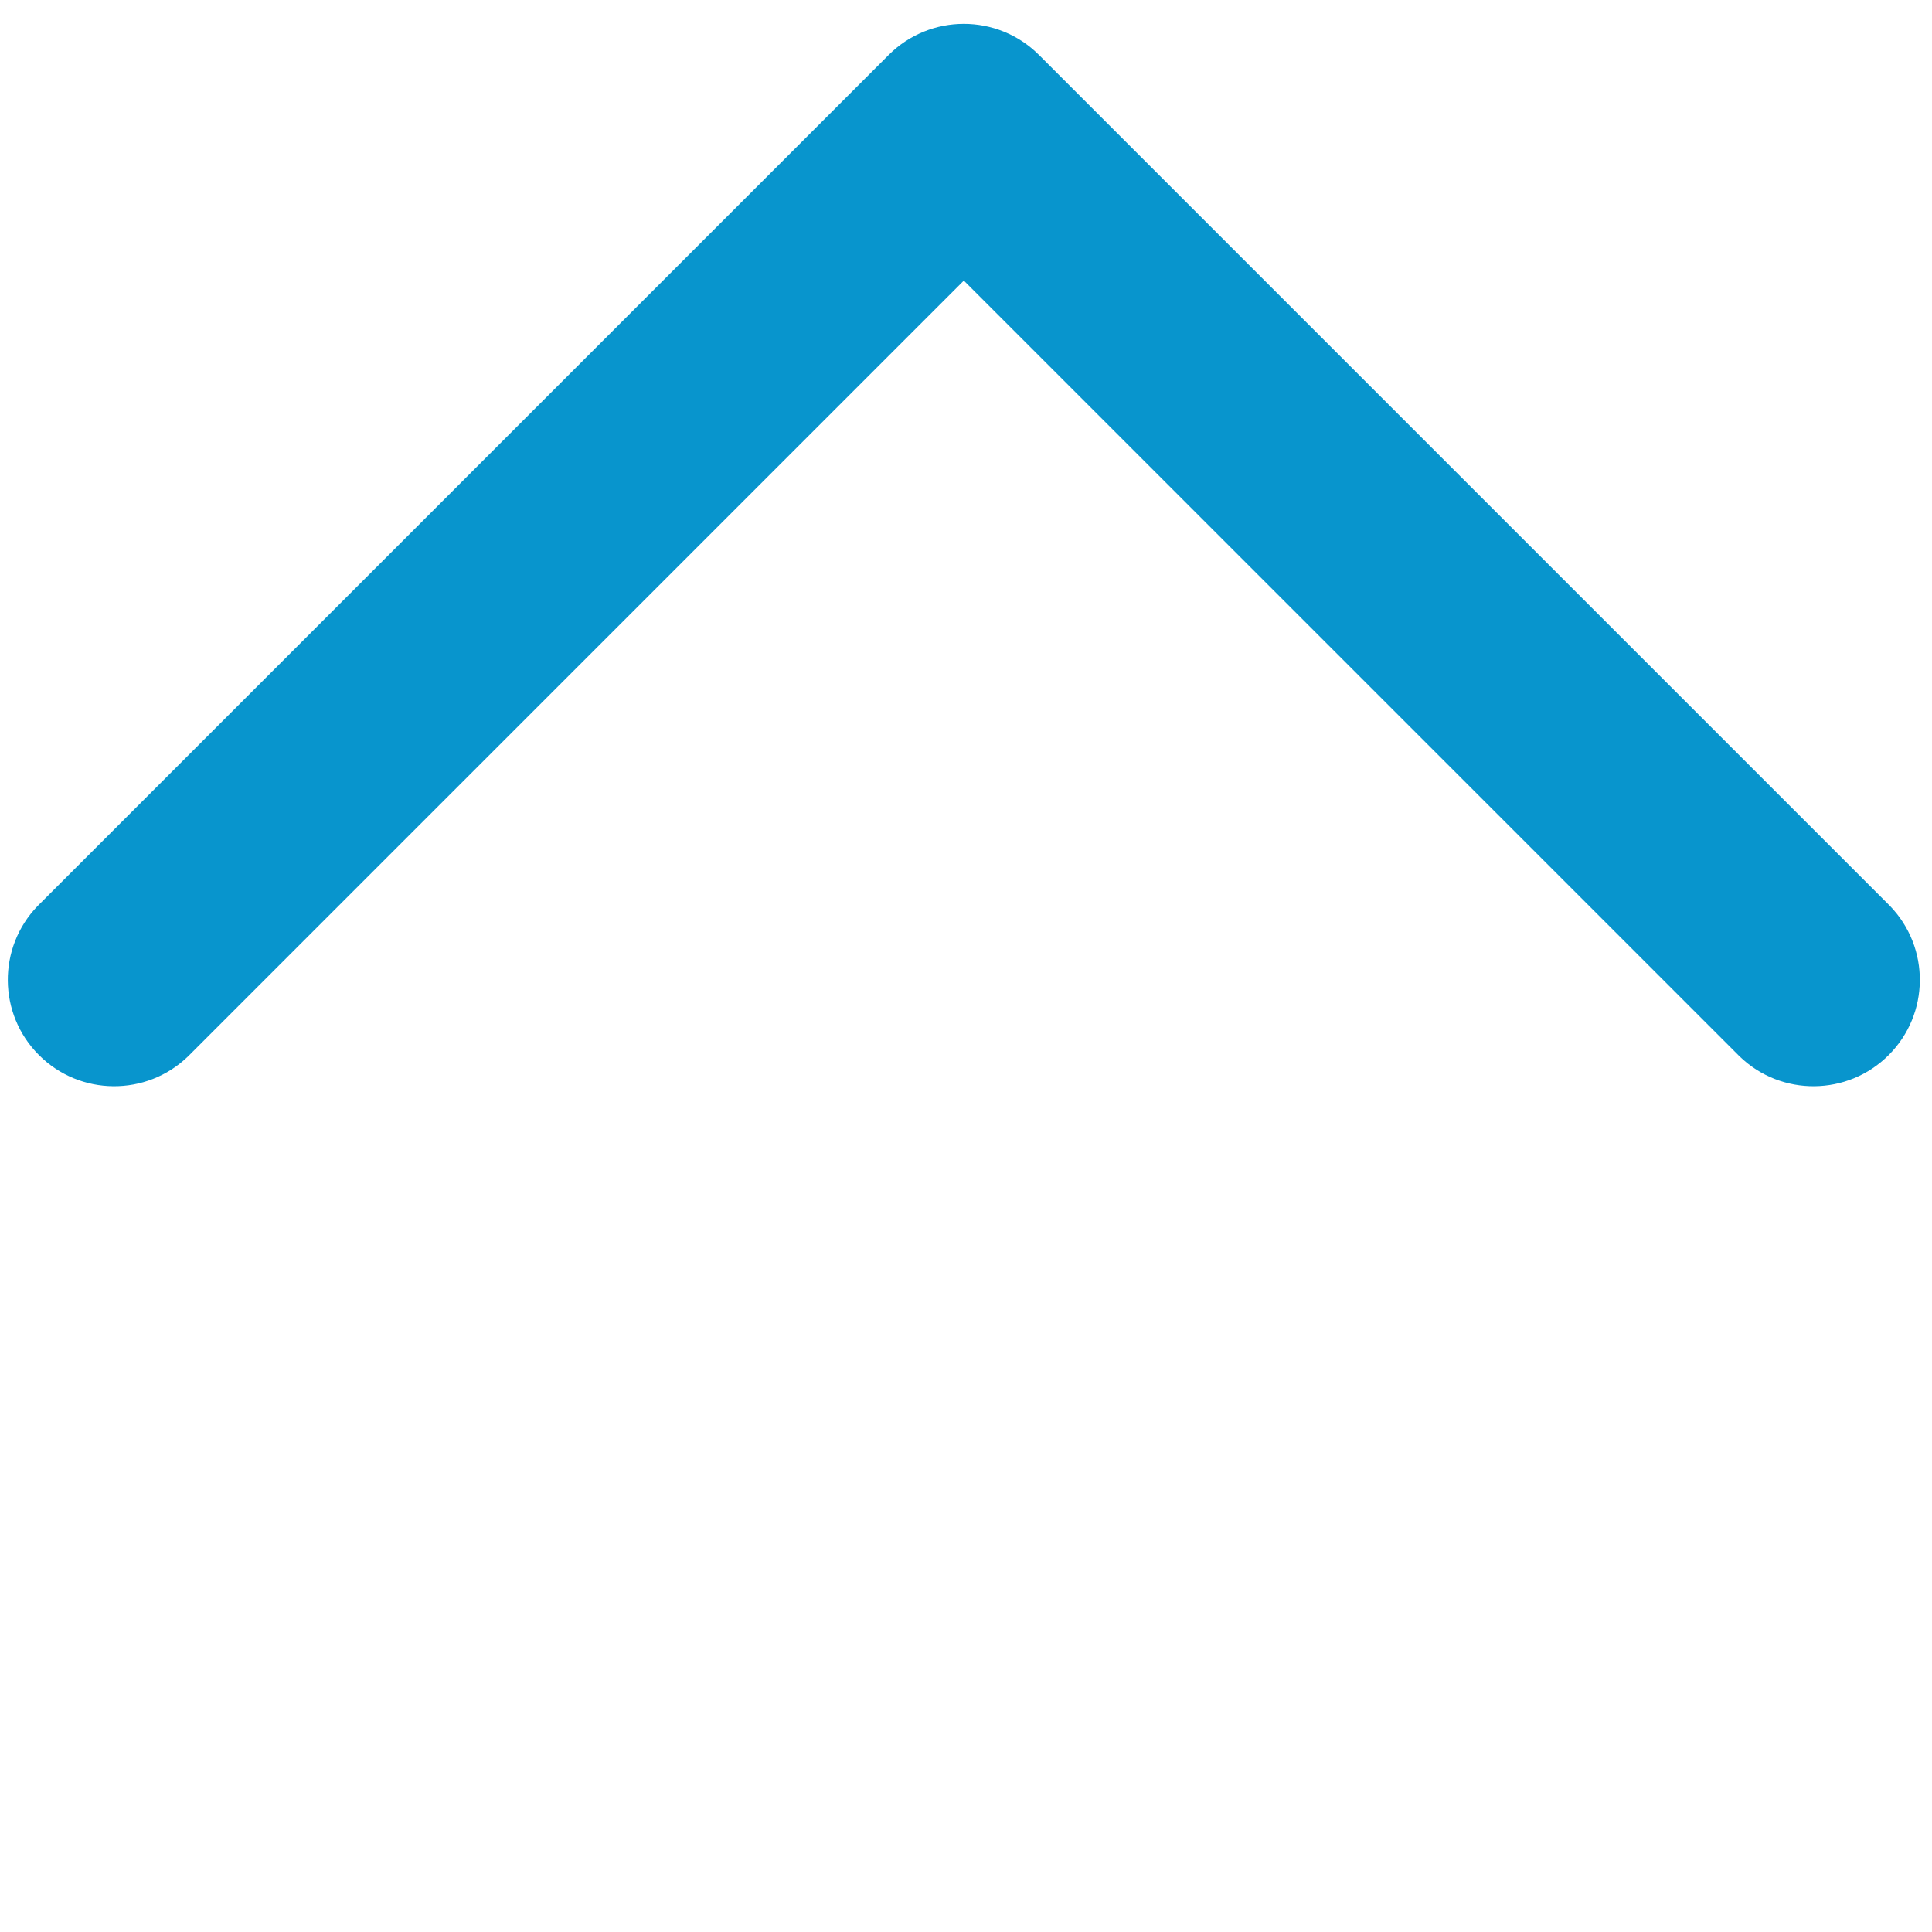
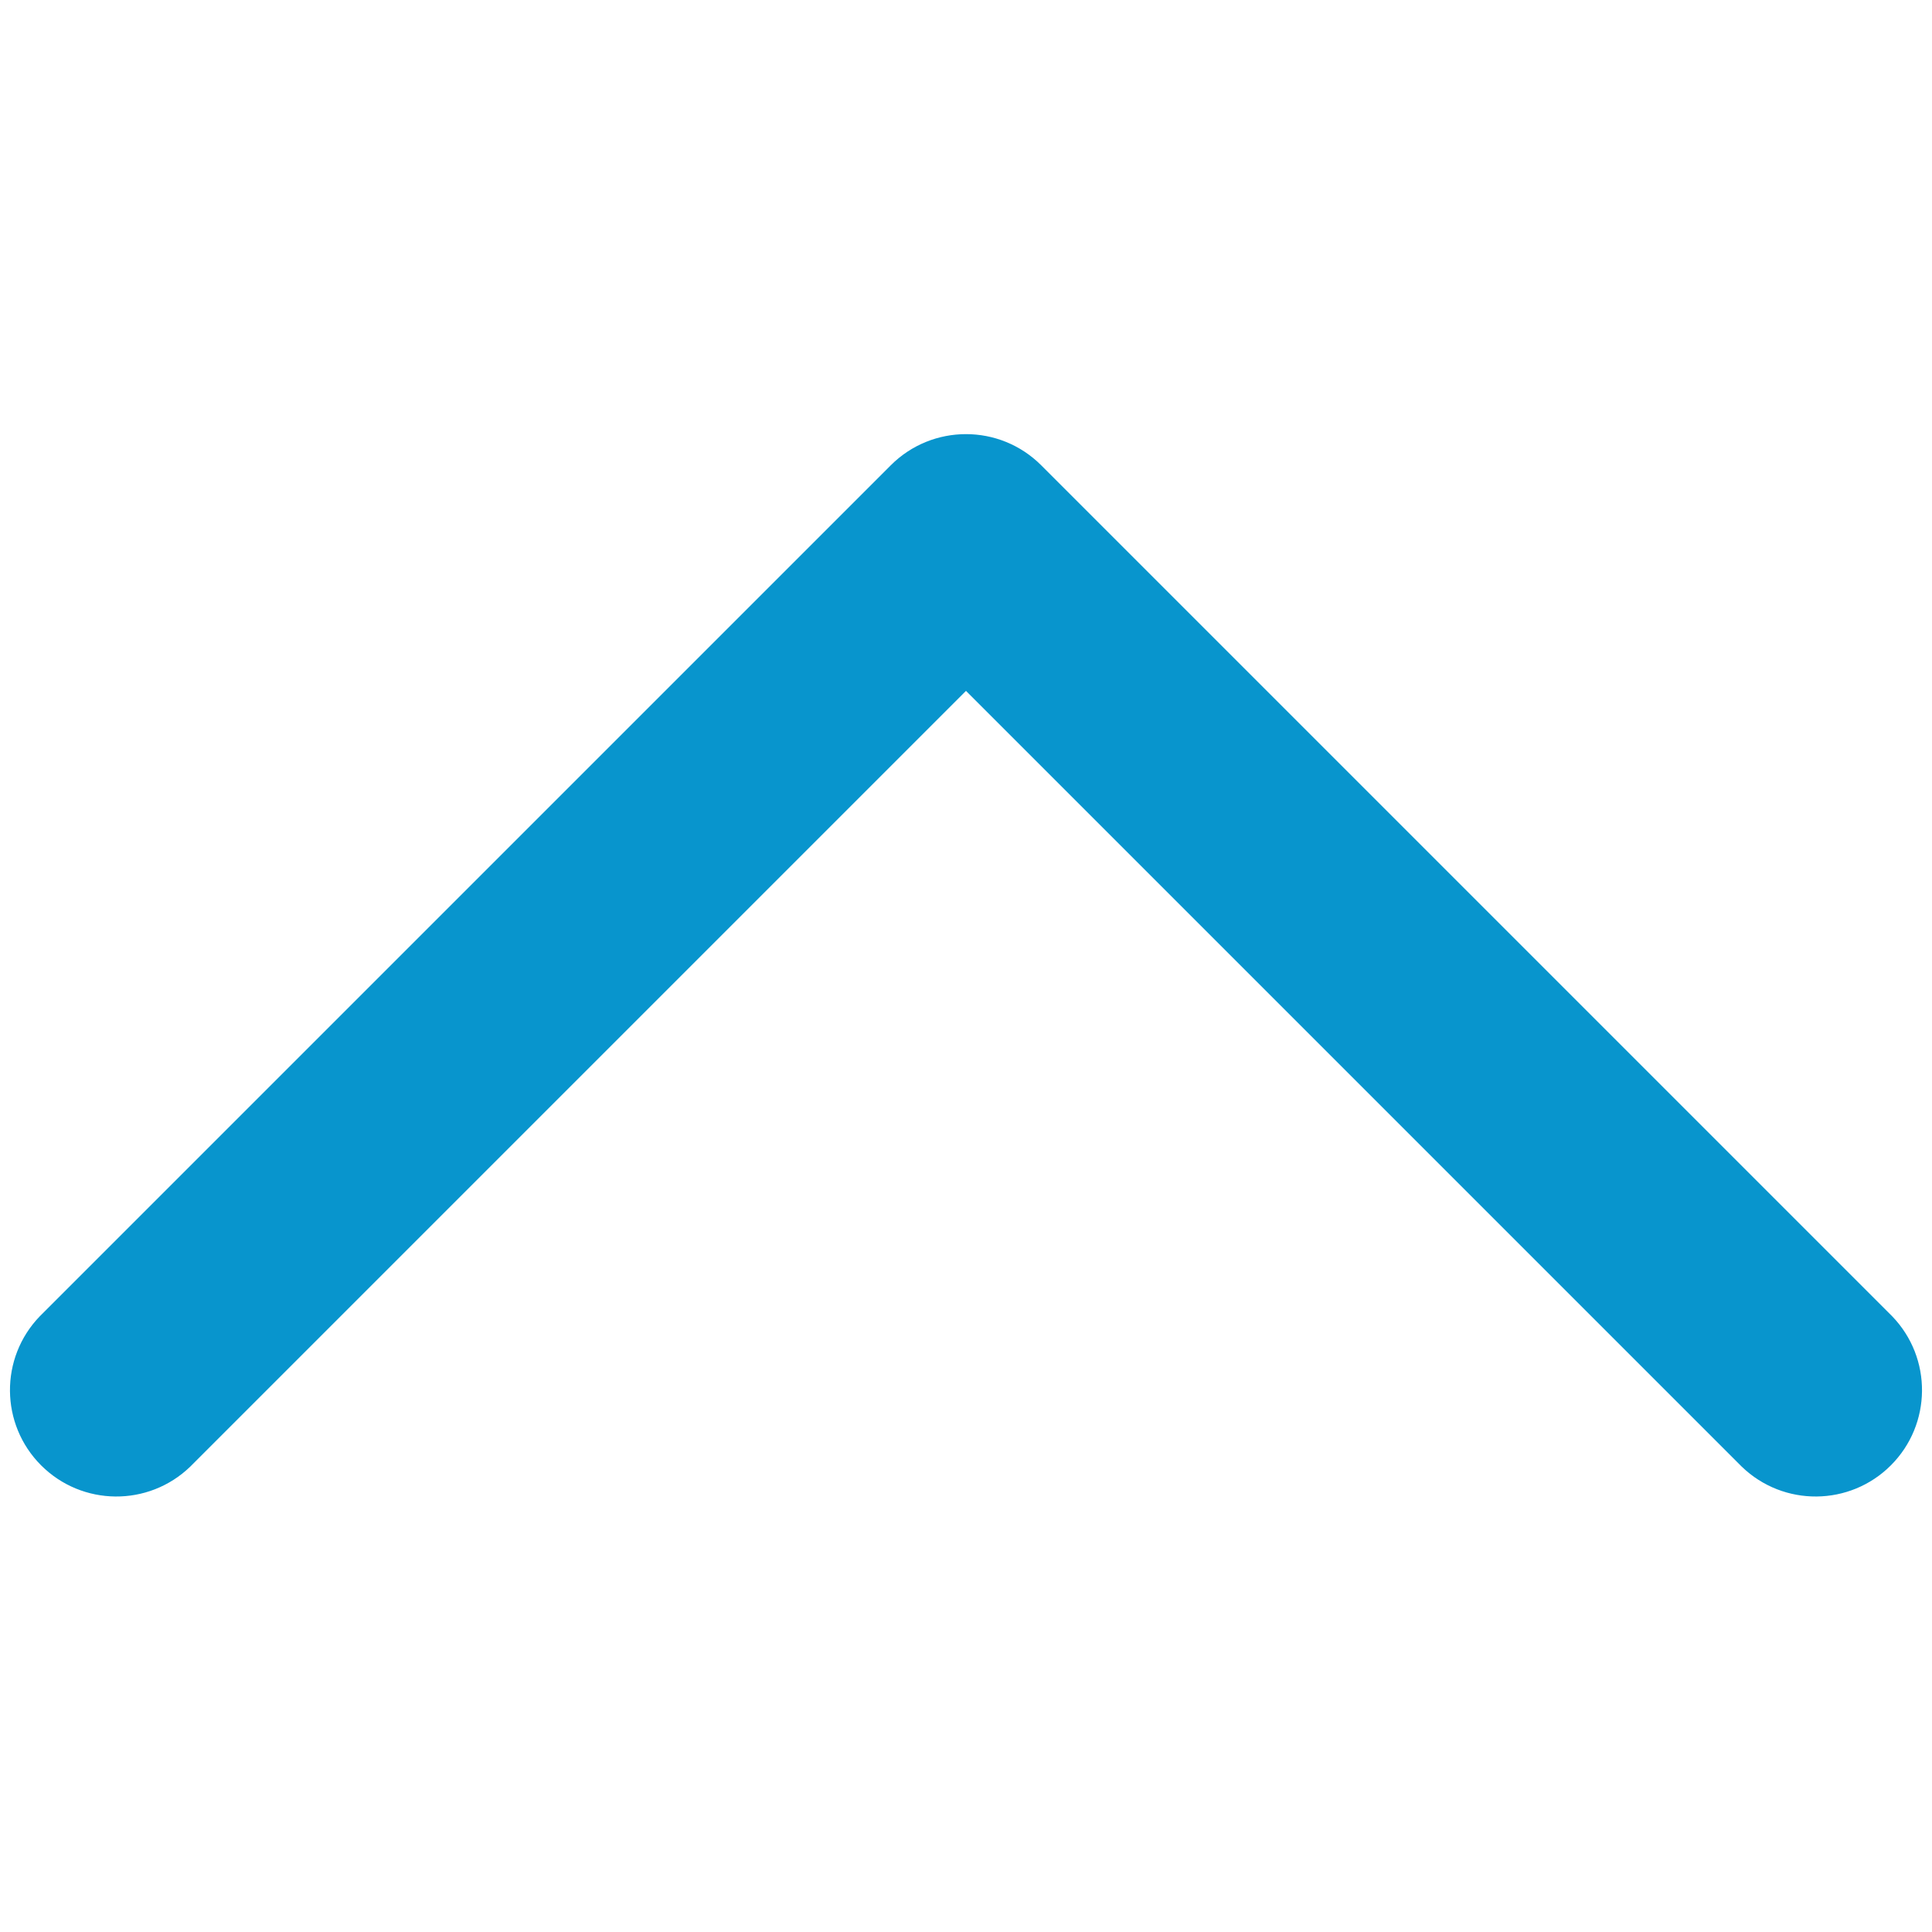
- <svg xmlns="http://www.w3.org/2000/svg" width="18.163" height="18.163" fill="none" style="">
+ <svg xmlns="http://www.w3.org/2000/svg" width="18.163" height="18.163" fill="none">
  <rect id="backgroundrect" width="100%" height="100%" x="0" y="0" fill="none" stroke="none" style="" class="" />
-   <g class="currentLayer" style="">
-     <path fill-rule="evenodd" clip-rule="evenodd" d="M8.354,0.517 a1,1 0 0 1 1.414,0 l8,8 a1,1 0 0 1 -1.414,1.414 L9.061,2.638 l-7.293,7.293 a1,1 0 0 1 -1.414,-1.414 l8,-8 z" fill="#0895cd" id="svg_1" class="selected" fill-opacity="1" />
+   <g class="currentLayer" transform="translate(0.02040815,3.857143)" style="">
+     <path id="svg_1" class="selected" d="M8.354,0.517 a1,1 0 0 1 1.414,0 l8,8 a1,1 0 0 1 -1.414,1.414 L9.061,2.638 l-7.293,7.293 a1,1 0 0 1 -1.414,-1.414 l8,-8 z" fill="#0895cd" fill-rule="evenodd" clip-rule="evenodd" fill-opacity="1" />
  </g>
</svg>
